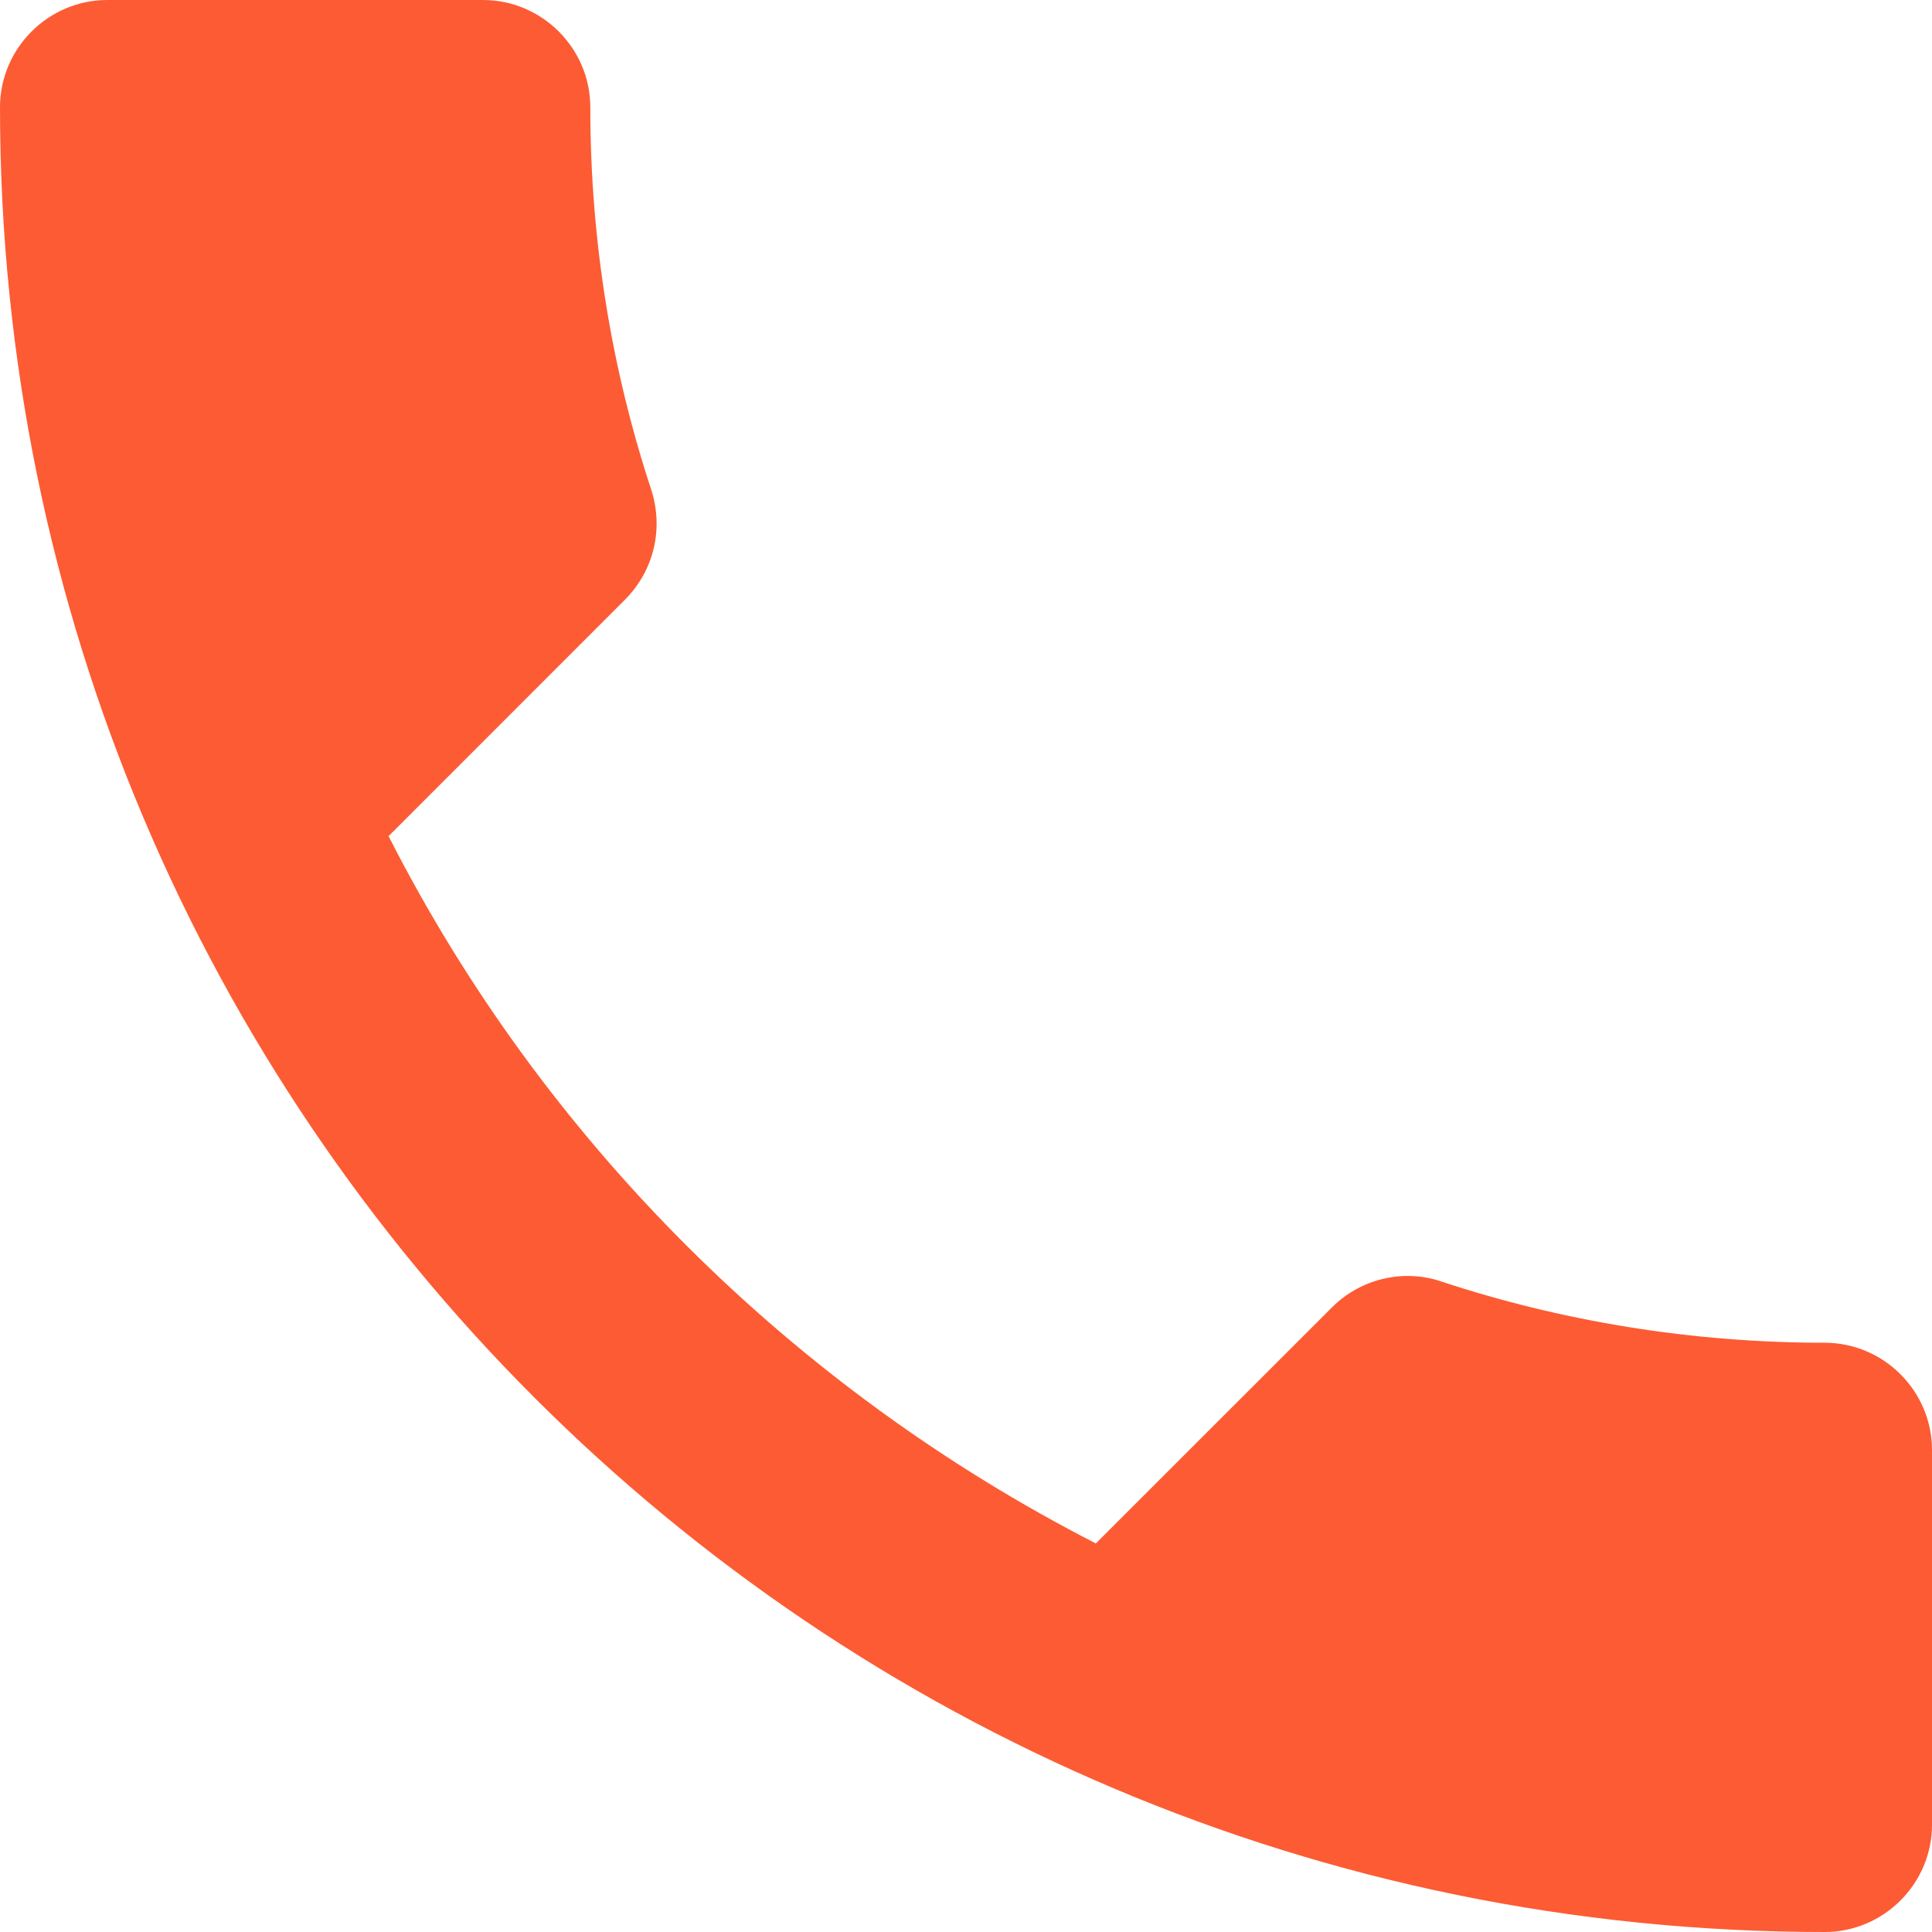
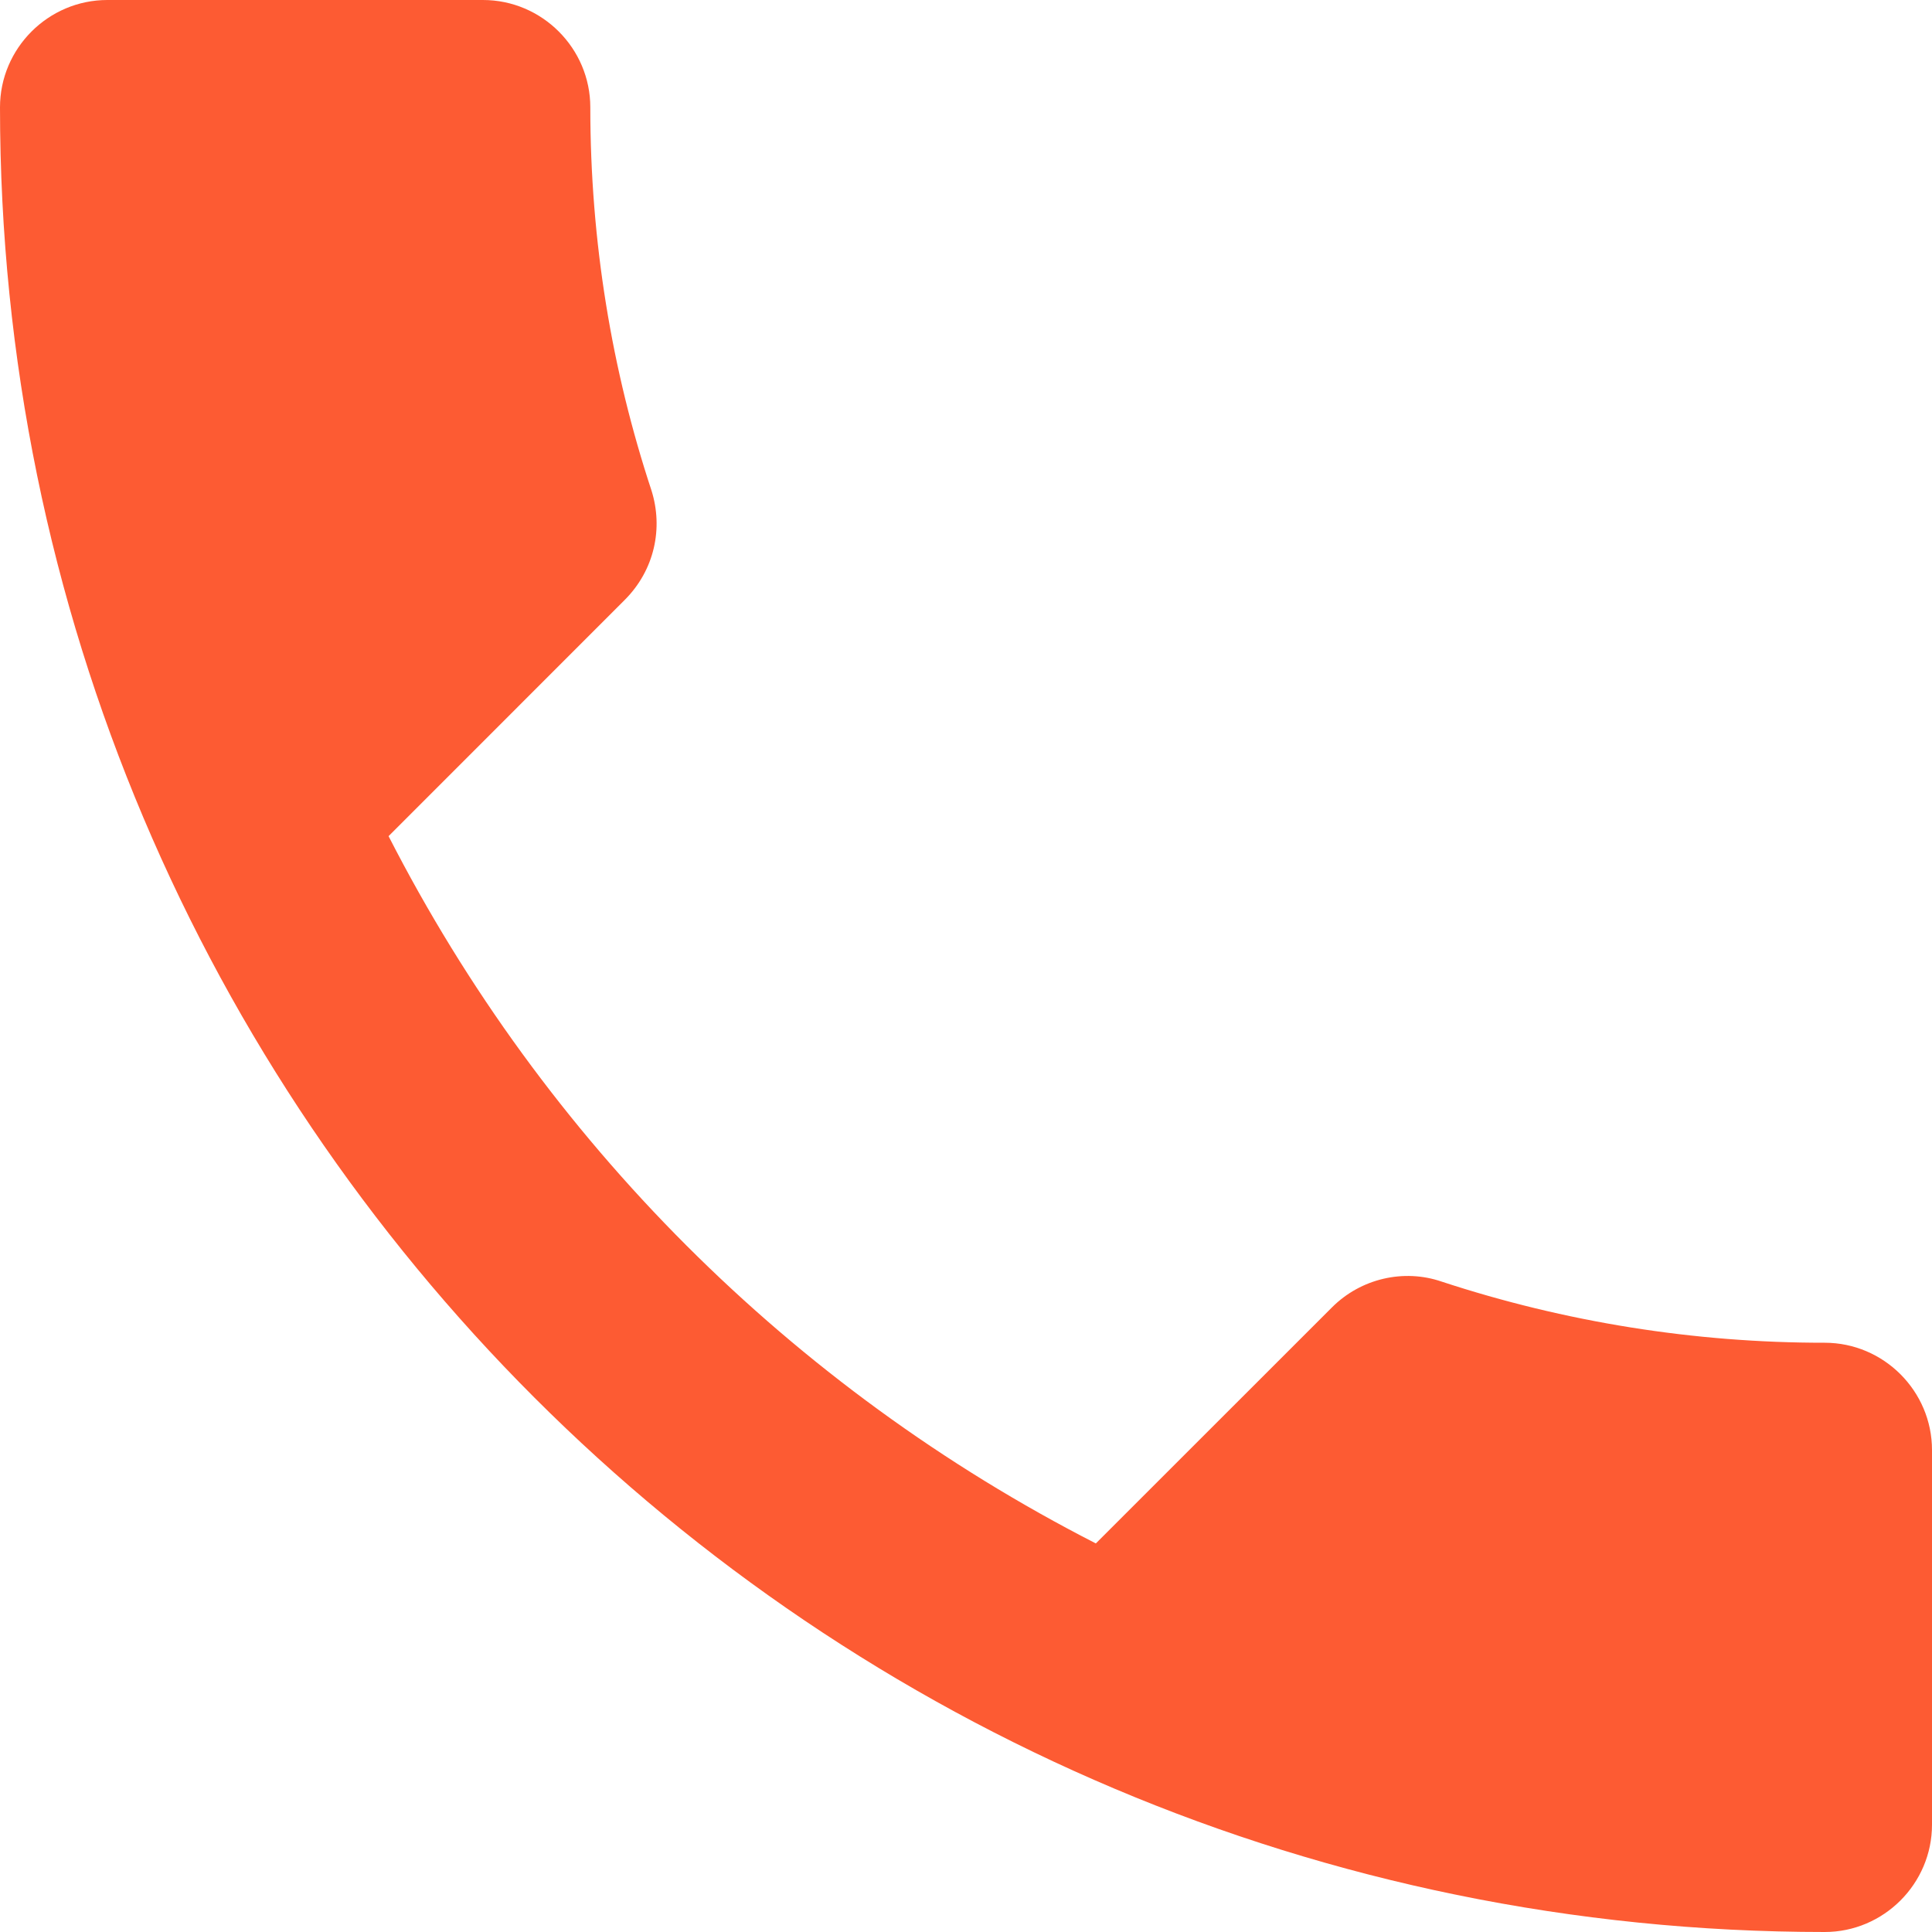
- <svg xmlns="http://www.w3.org/2000/svg" width="24" height="24" viewBox="0 0 24 24" fill="none">
-   <path d="M4.827 10.387C6.747 14.16 9.84 17.24 13.613 19.173L16.547 16.24C16.907 15.88 17.44 15.76 17.907 15.92C19.4 16.413 21.013 16.68 22.667 16.68C23.4 16.68 24 17.28 24 18.013V22.667C24 23.4 23.4 24 22.667 24C10.147 24 0 13.853 0 1.333C0 0.6 0.6 0 1.333 0H6C6.733 0 7.333 0.6 7.333 1.333C7.333 3 7.6 4.6 8.093 6.093C8.24 6.56 8.133 7.08 7.76 7.453L4.827 10.387Z" fill="#FD5B33" />
+ <svg xmlns="http://www.w3.org/2000/svg" width="24" height="24" fill="none">
+   <path d="M4.827 10.387a20.198 20.198 0 0 0 8.786 8.786l2.934-2.933c.36-.36.893-.48 1.36-.32a15.21 15.21 0 0 0 4.76.76c.733 0 1.333.6 1.333 1.333v4.654C24 23.4 23.4 24 22.667 24 10.147 24 0 13.853 0 1.333 0 .6.6 0 1.333 0H6c.733 0 1.333.6 1.333 1.333 0 1.667.267 3.267.76 4.76.147.467.04.987-.333 1.36l-2.933 2.934Z" fill="#FD5B33" />
</svg>
